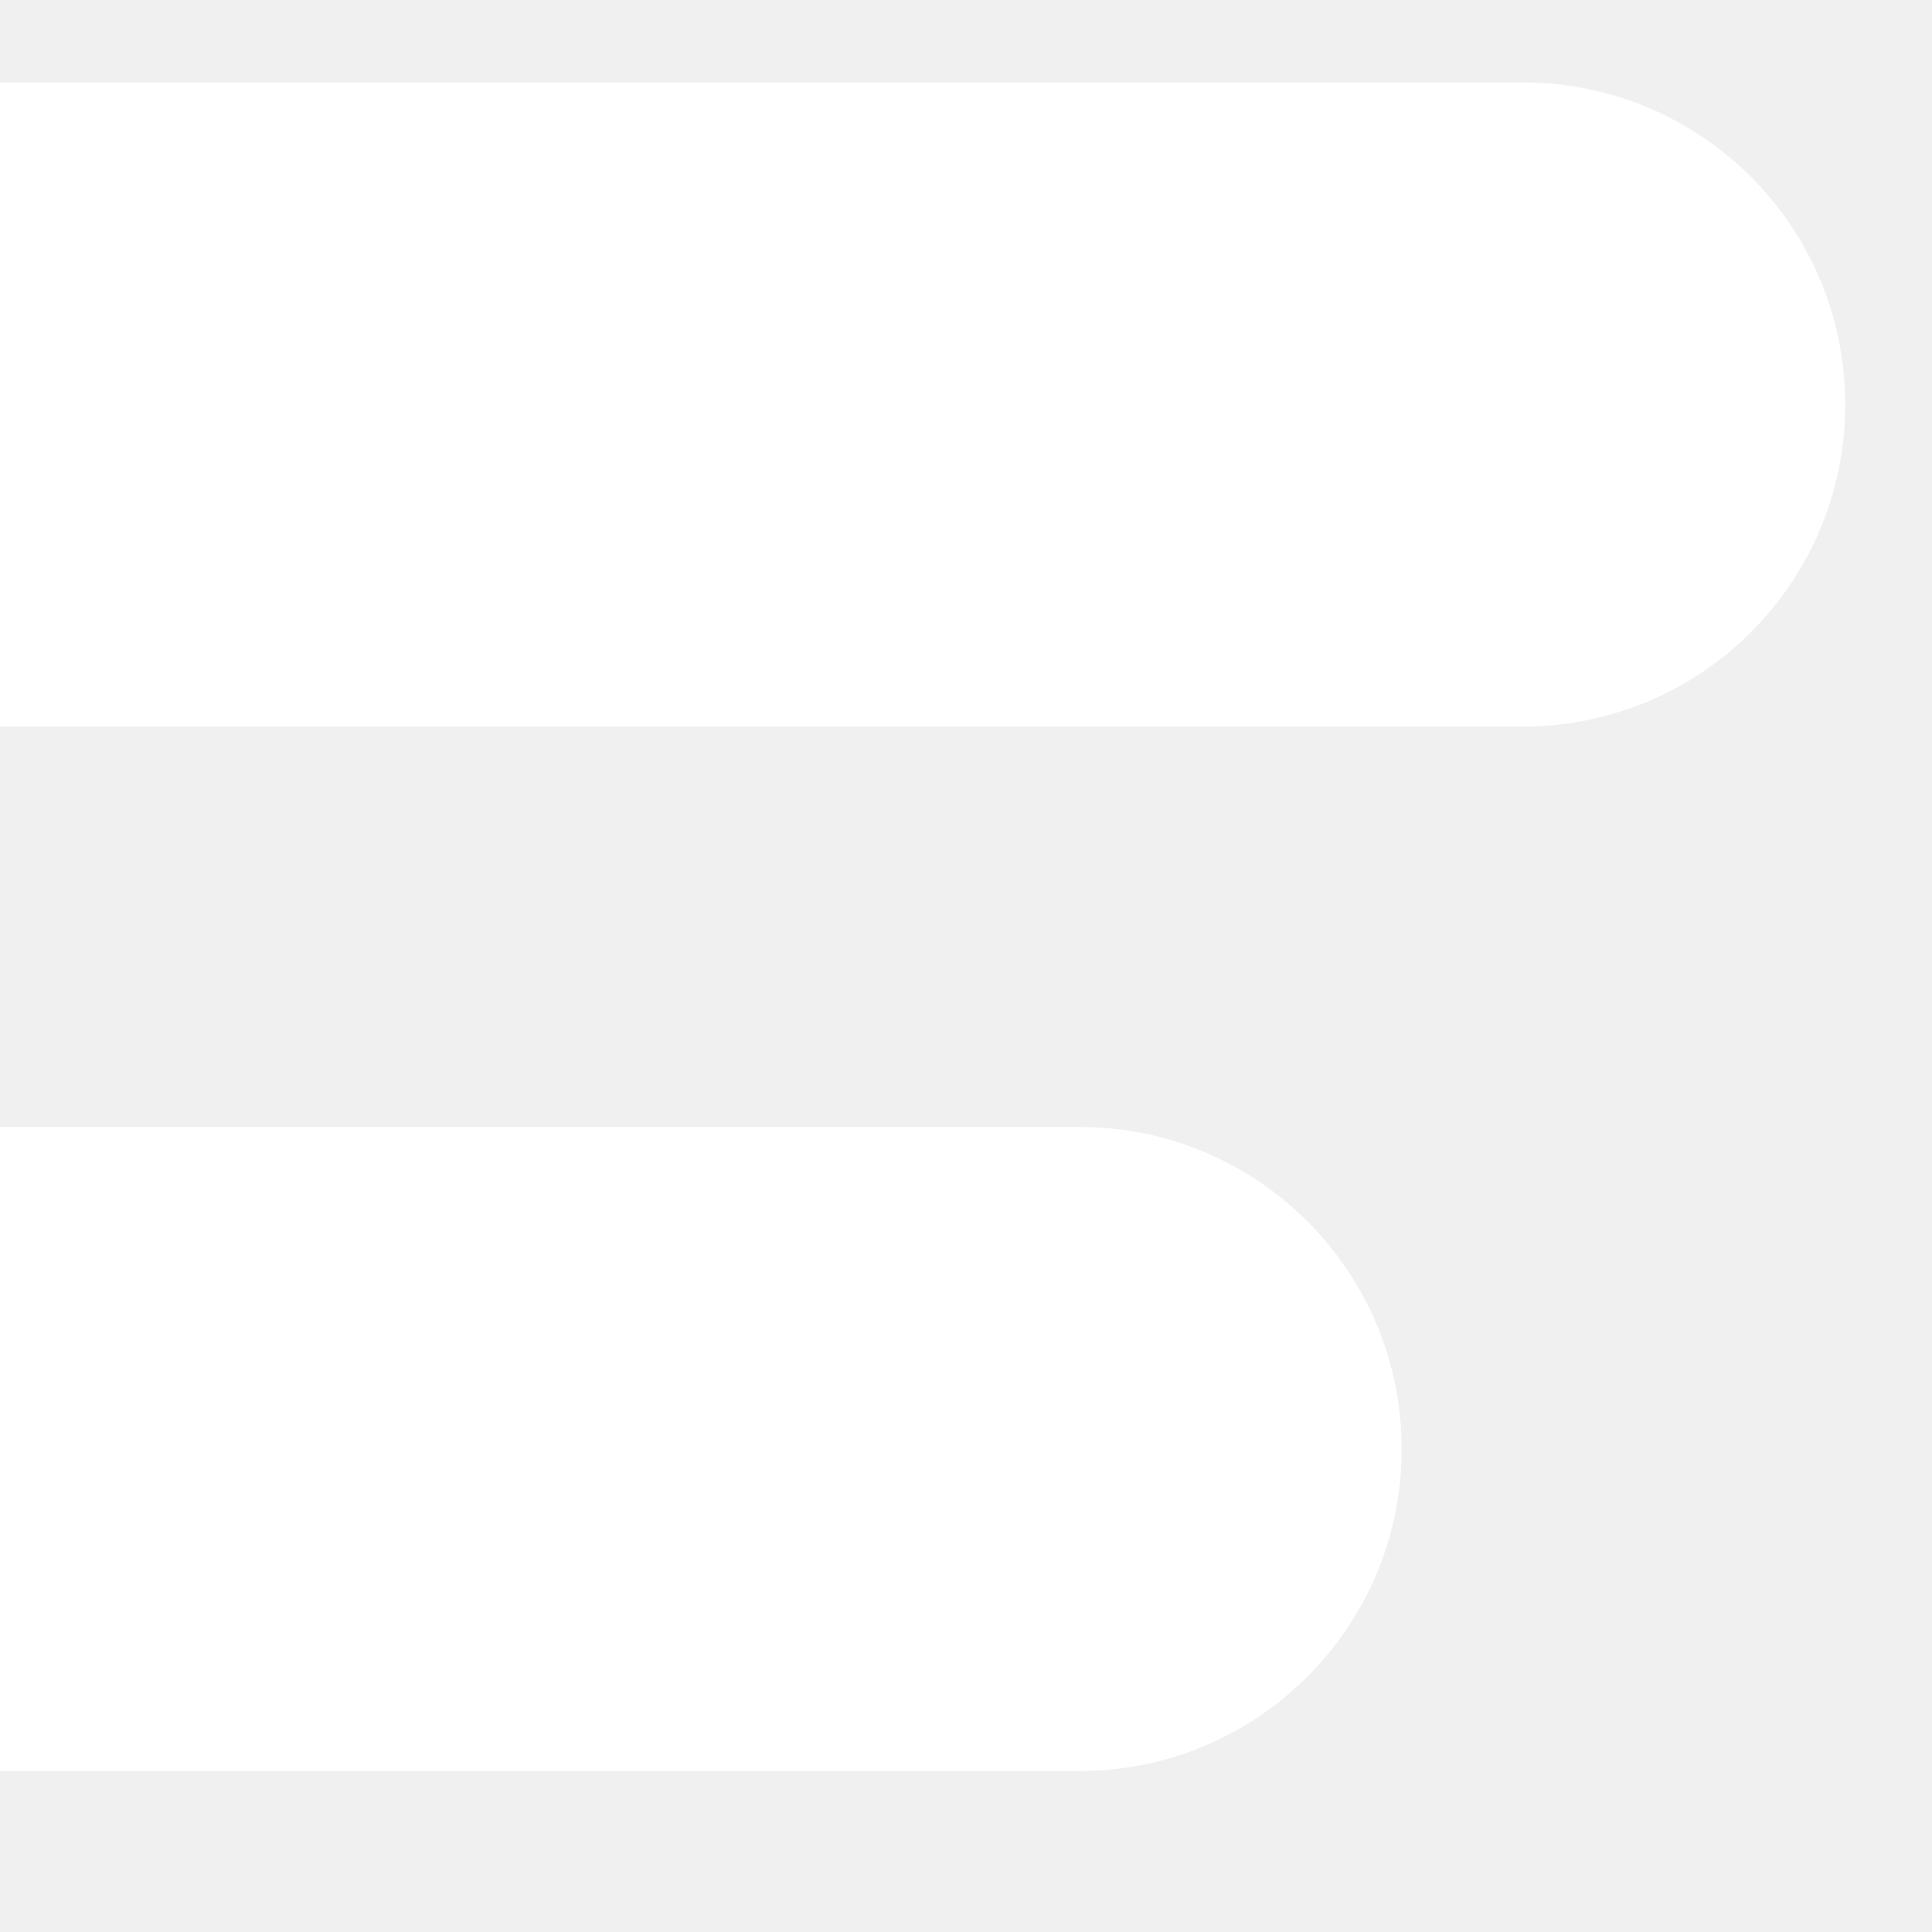
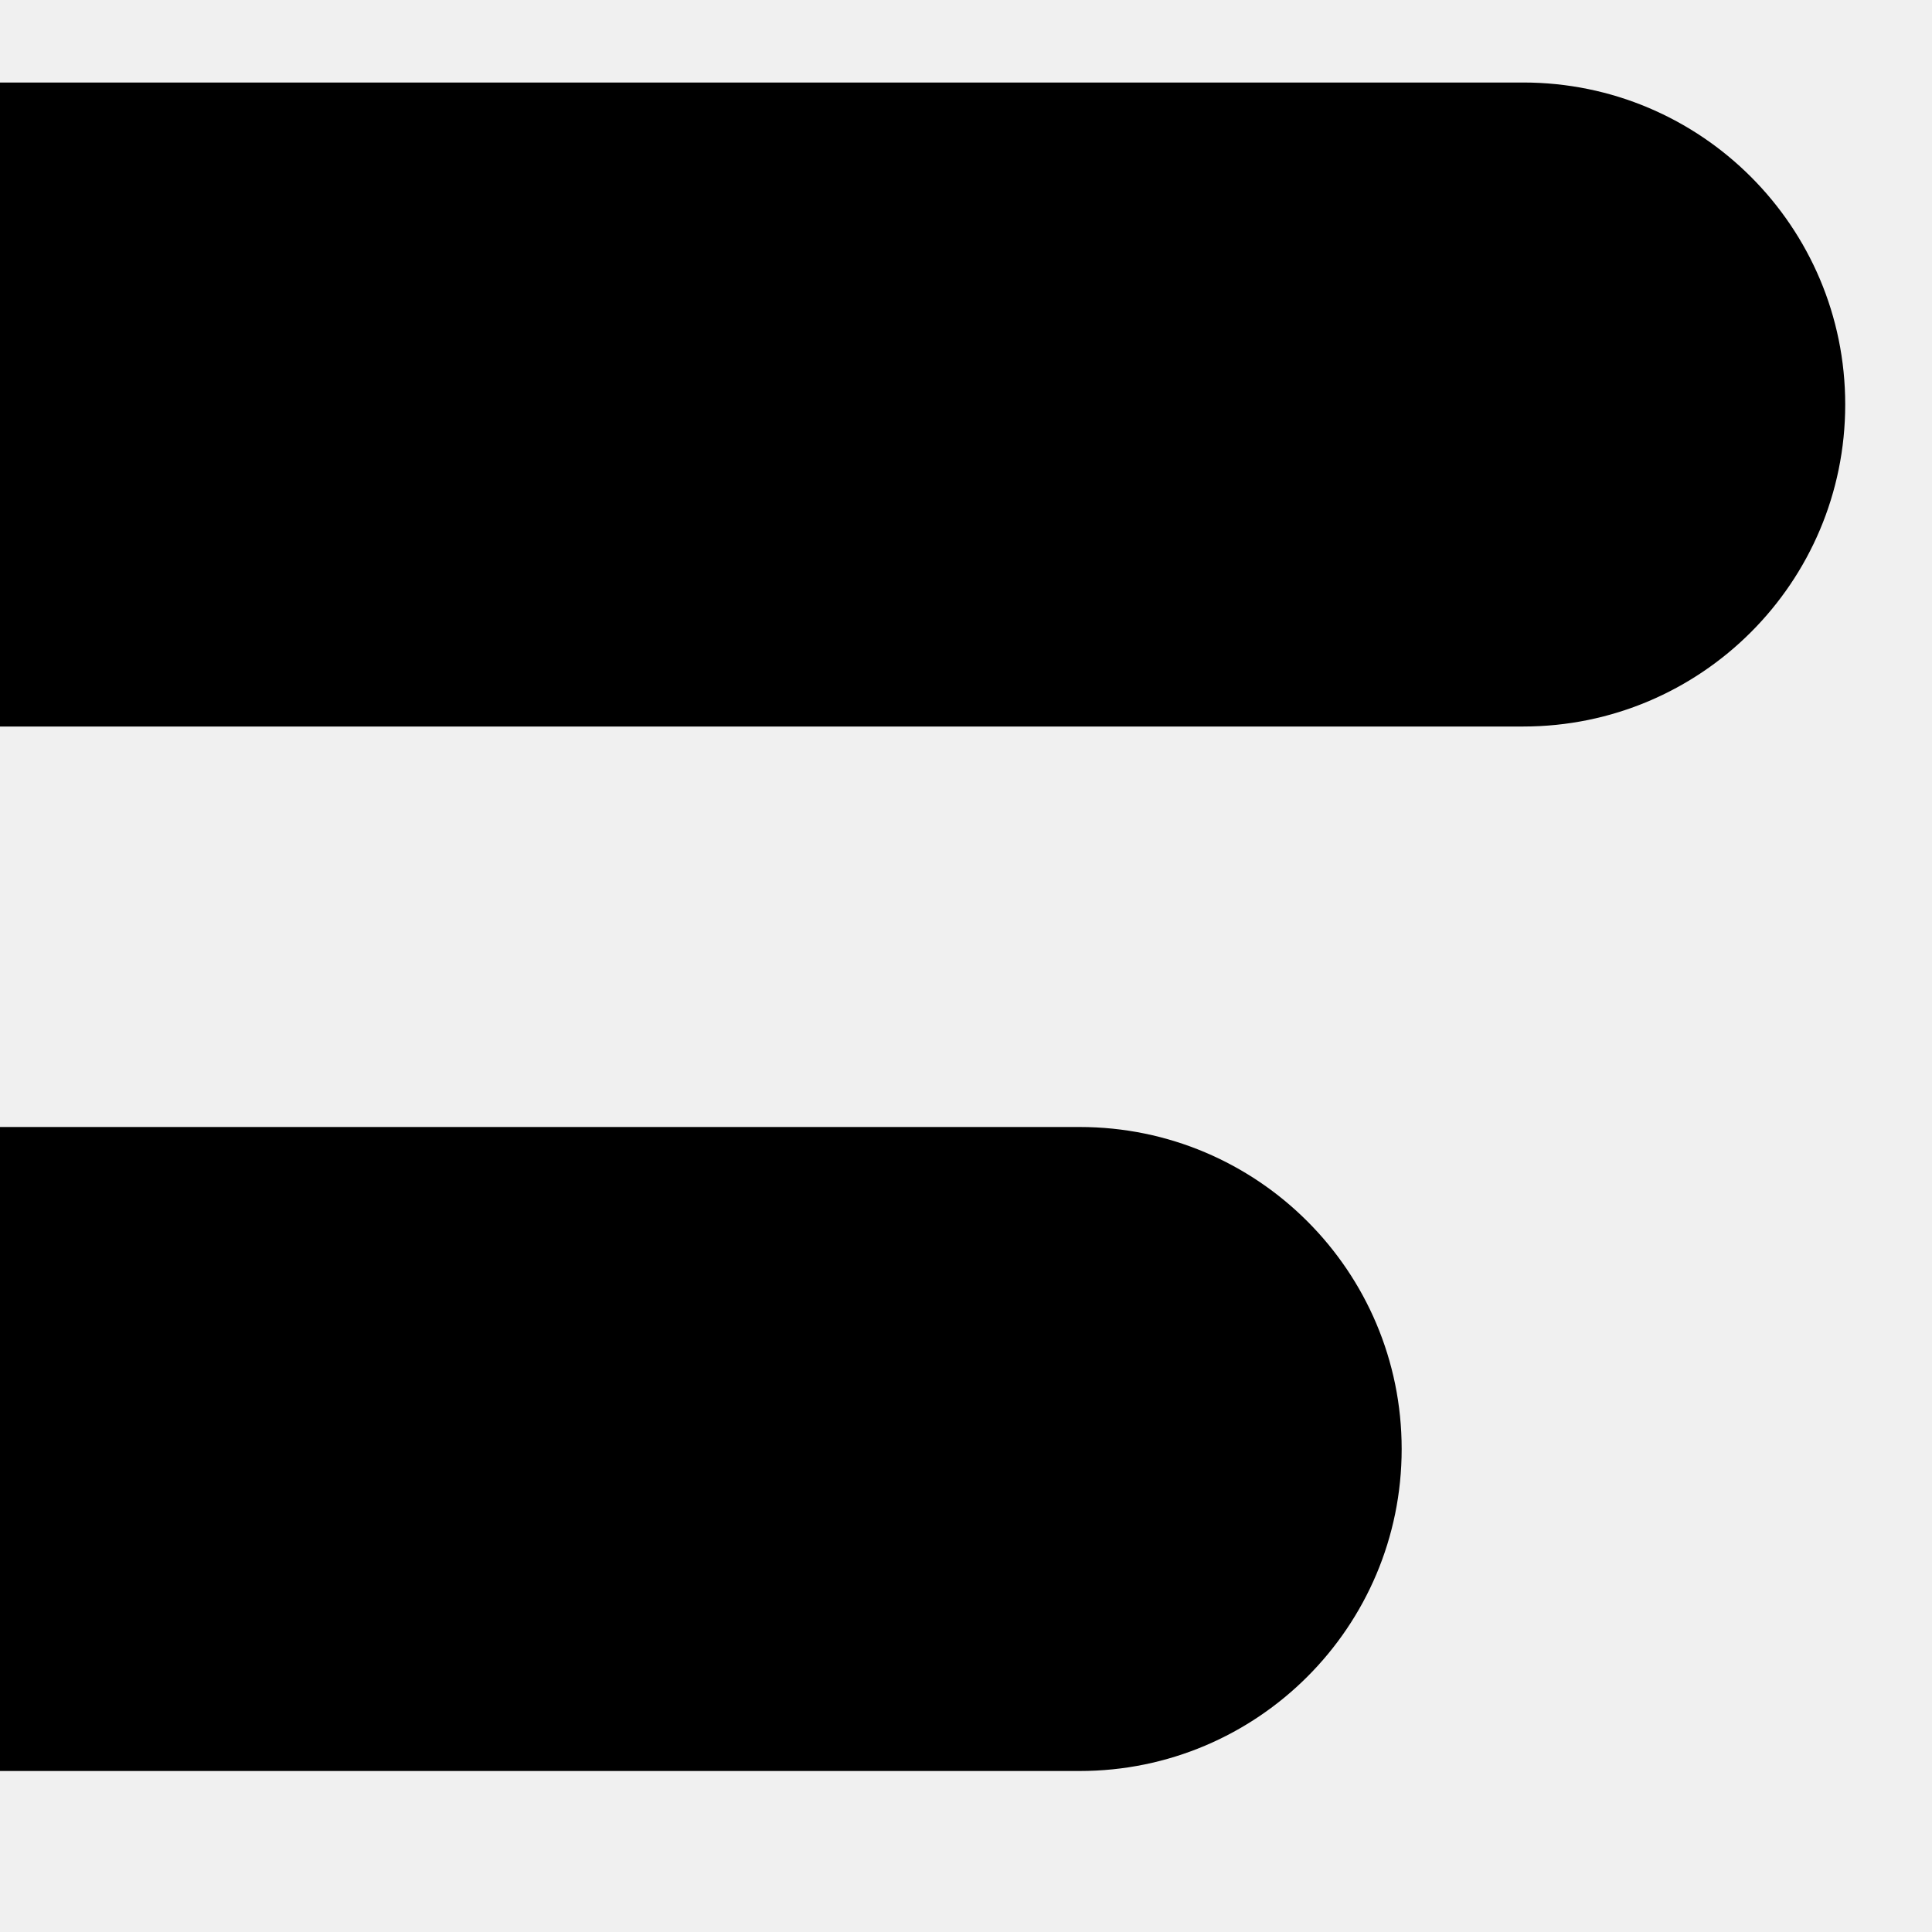
<svg xmlns="http://www.w3.org/2000/svg" width="24" height="24" viewBox="0 0 24 24" fill="none">
-   <path d="M0 1.025H18.922C21.131 1.025 22.922 2.816 22.922 5.025V5.025C22.922 7.234 21.131 9.025 18.922 9.025H0V1.025Z" fill="white" />
-   <path d="M0 14H13.412C15.621 14 17.412 15.791 17.412 18V18C17.412 20.209 15.621 22 13.412 22H0V14Z" fill="white" />
+   <path d="M0 1.025H18.922C21.131 1.025 22.922 2.816 22.922 5.025V5.025C22.922 7.234 21.131 9.025 18.922 9.025H0V1.025Z" fill="currentColor" />
+   <path d="M0 14H13.412C15.621 14 17.412 15.791 17.412 18V18C17.412 20.209 15.621 22 13.412 22H0V14Z" fill="currentColor" />
</svg>
